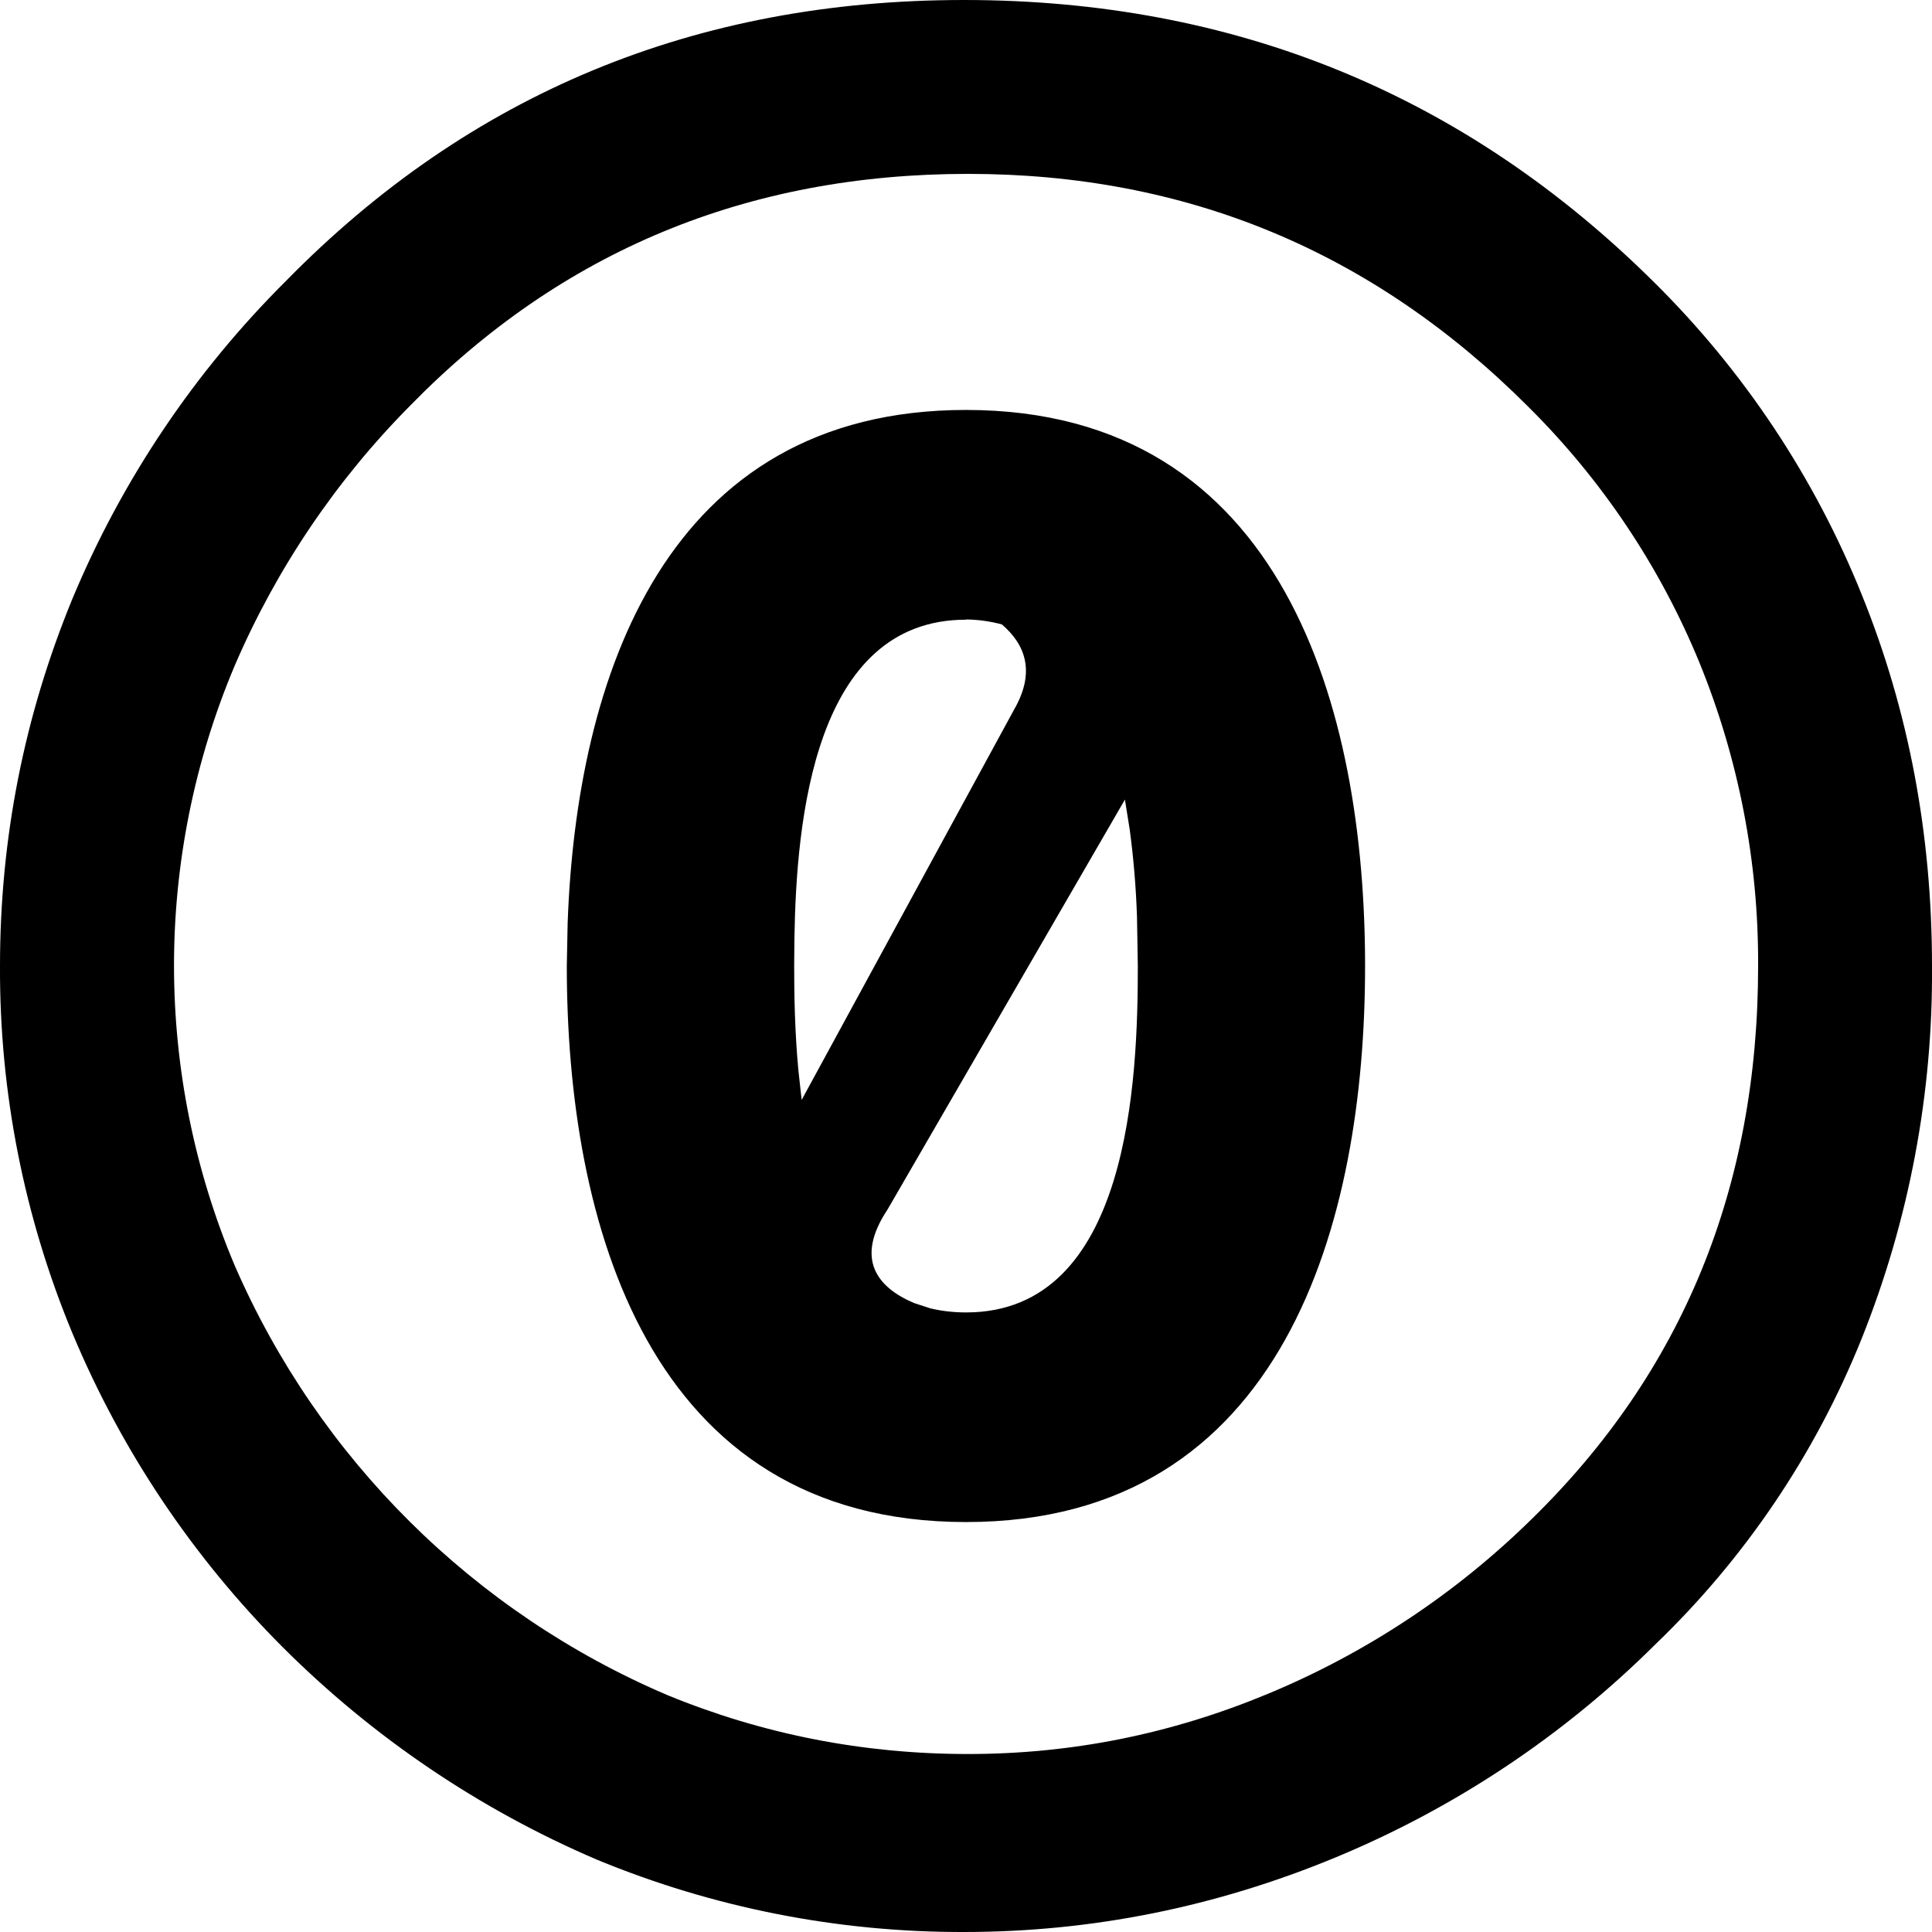
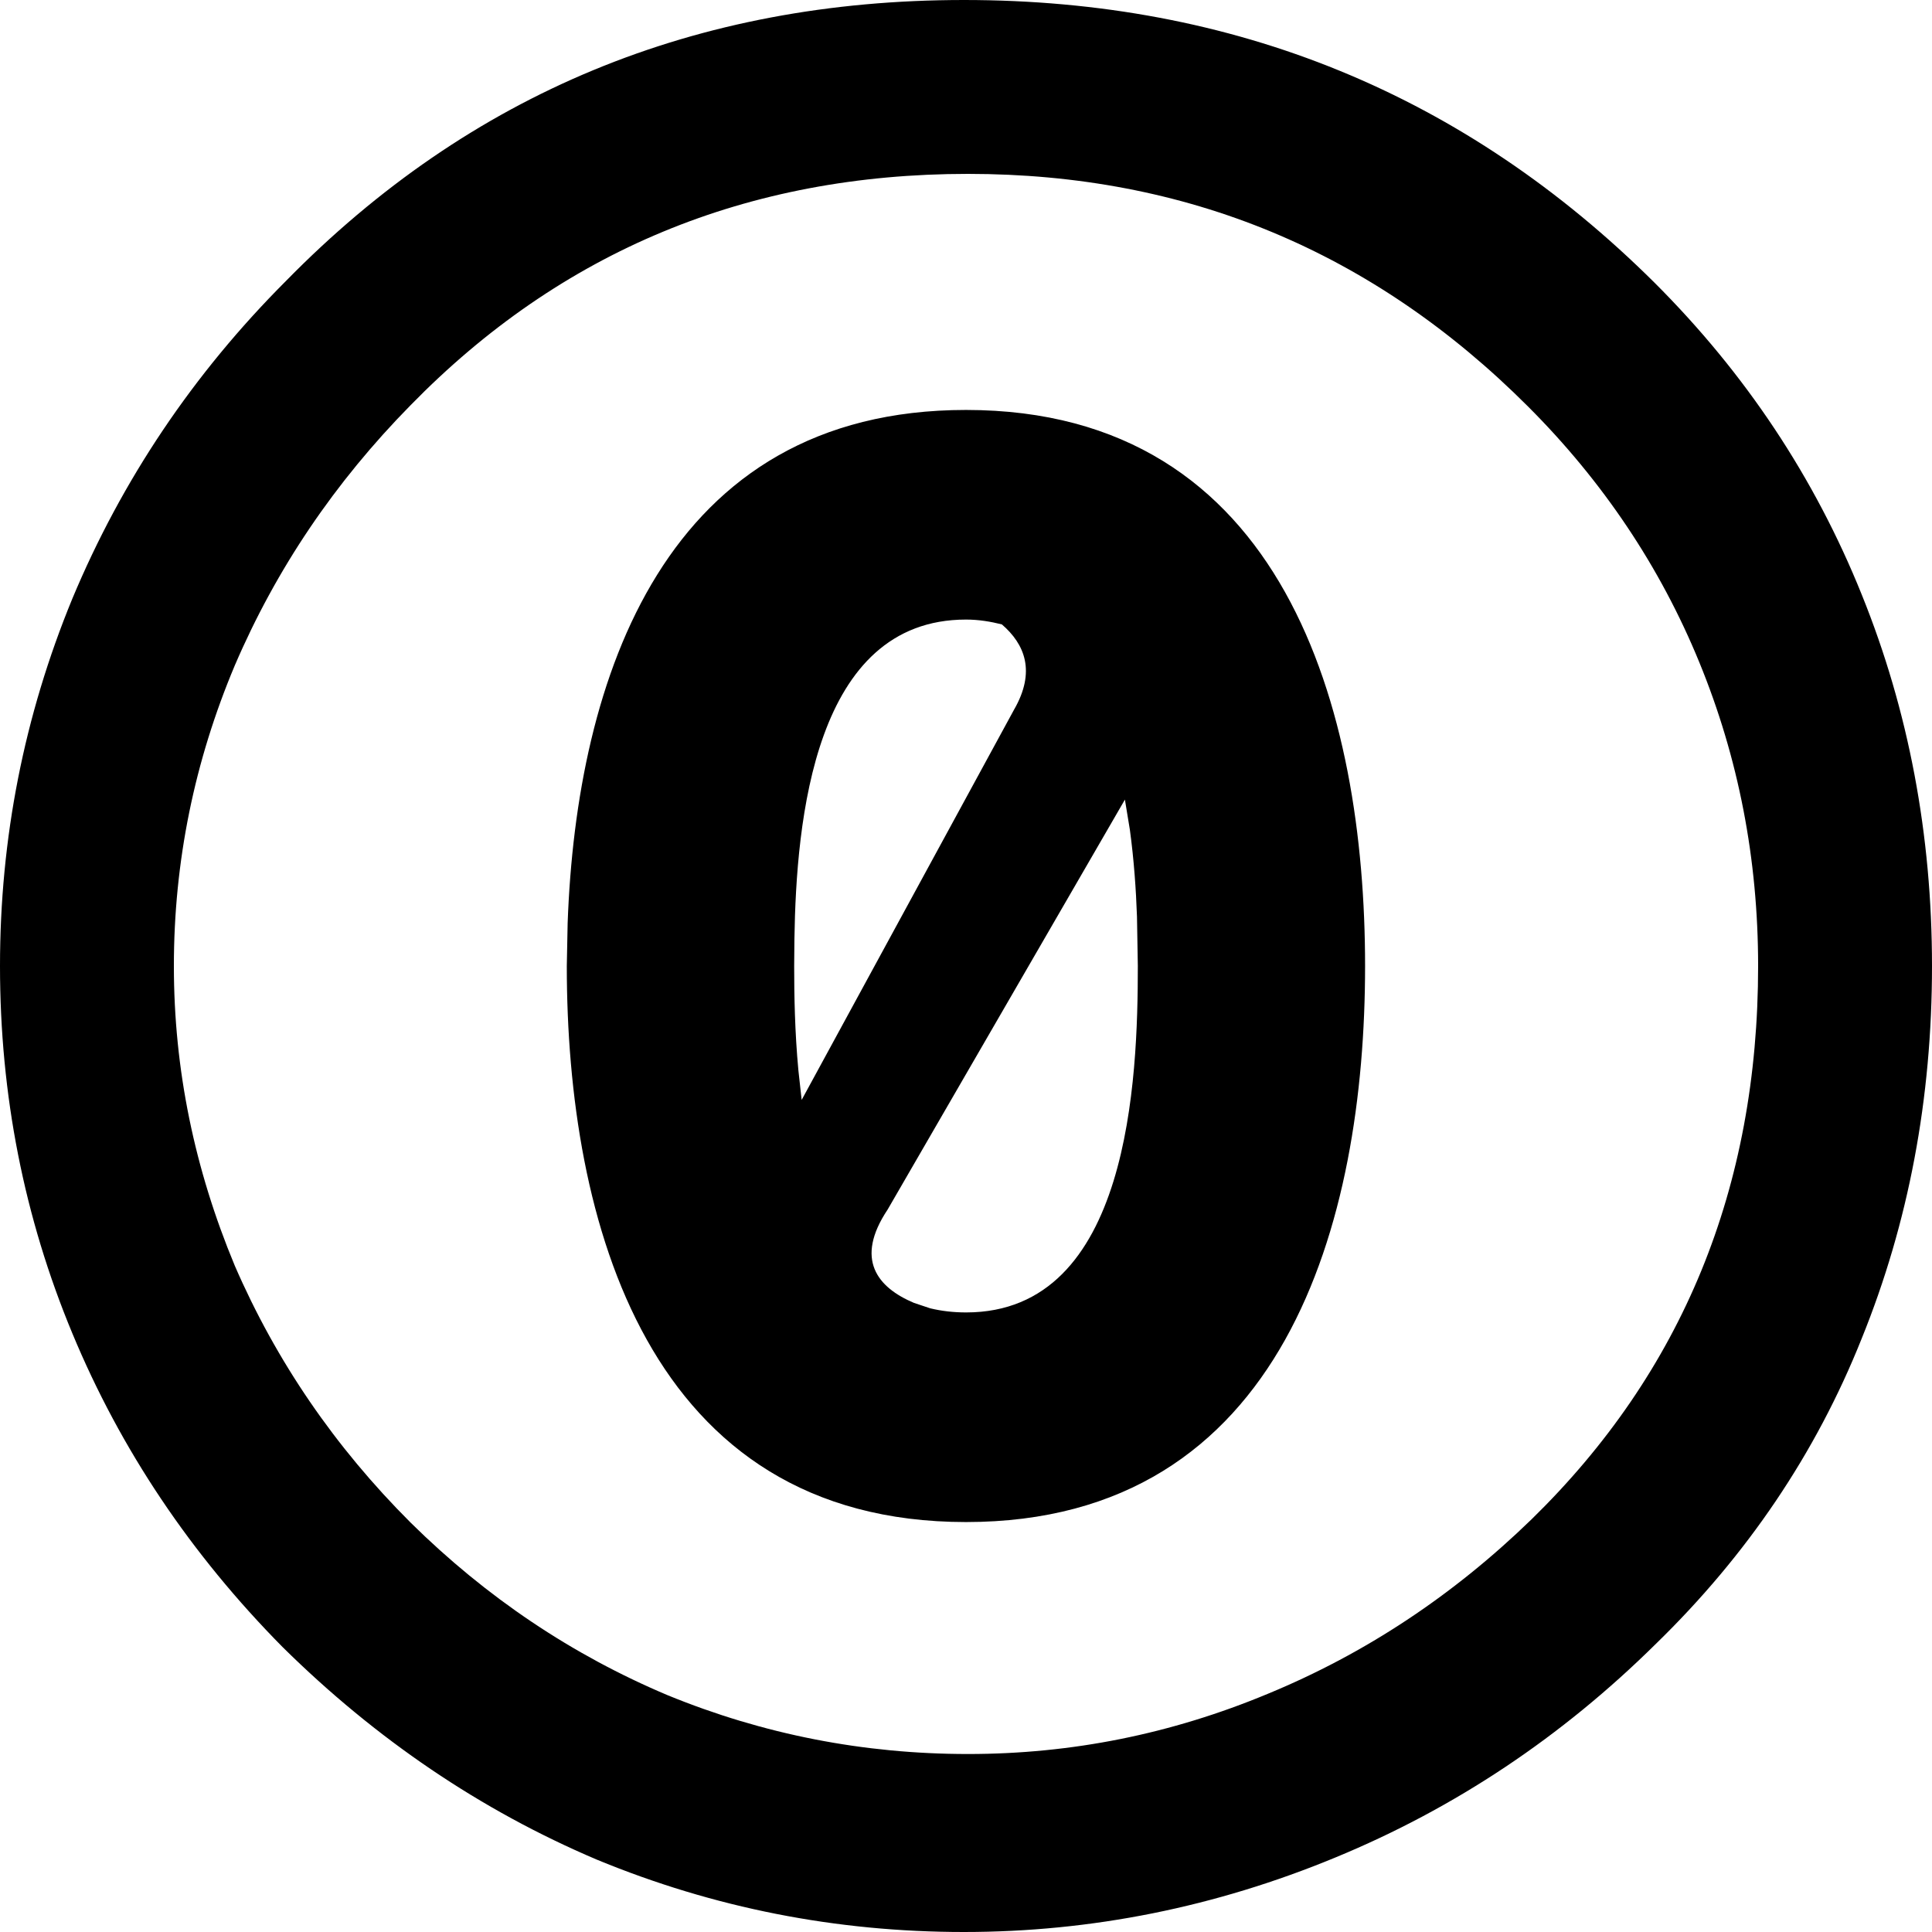
<svg xmlns="http://www.w3.org/2000/svg" width="16" height="16" viewBox="0 0 16 16" aria-hidden="true" focusable="false">
  <g fill-rule="evenodd">
-     <rect fill="none" stroke="none" x="0" y="0" width="16" height="16" />
-     <path fill="currentColor" stroke="none" d="M7.983 0c2.238 0 4.148.78 5.72 2.342a7.662 7.662 0 011.715 2.582c.39.962.582 1.99.582 3.076a8.13 8.13 0 01-.583 3.087 7.262 7.262 0 01-1.703 2.526 8.213 8.213 0 01-2.655 1.77c-.99.41-2.018.617-3.076.617a7.902 7.902 0 01-3.042-.6 8.301 8.301 0 01-2.6-1.759A8.087 8.087 0 01.6 11.042 7.84 7.84 0 010 8c0-1.057.2-2.07.6-3.042a8.12 8.12 0 011.77-2.633C3.893.772 5.764 0 7.983 0zm.034 1.44c-1.829 0-3.369.64-4.616 1.915a6.962 6.962 0 00-1.457 2.157 6.388 6.388 0 000 4.969 6.83 6.83 0 003.585 3.558c.79.324 1.62.487 2.488.487.857 0 1.681-.165 2.482-.498a6.88 6.88 0 002.184-1.446C13.931 11.364 14.56 9.838 14.56 8a6.57 6.57 0 00-.487-2.515 6.418 6.418 0 00-1.418-2.118C11.37 2.081 9.826 1.44 8.017 1.44zM8 3.395c2.641 0 3.305 2.492 3.305 4.605 0 2.113-.664 4.605-3.305 4.605S4.694 10.113 4.694 8l.007-.355c.073-2.027.804-4.25 3.299-4.25zm1.316 3.227L7.35 10.017c-.274.412-.083.645.219.774l.135.044c.091.022.19.034.297.034 1.357 0 1.422-1.938 1.422-2.869l-.007-.409a7.282 7.282 0 00-.06-.72l-.04-.25zM8 5.132c-1.258 0-1.406 1.66-1.421 2.646L6.577 8c0 .24.005.544.035.865l.027.244 1.759-3.232c.182-.316.09-.542-.101-.706A1.222 1.222 0 008 5.13z" />
+     <rect fill="none" x="0" y="0" width="16" height="16" />
+     <path d="M7.983 0C10.221 0 12.131 0.78 13.703 2.342C14.456 3.094 15.027 3.953 15.418 4.924C15.807 5.886 16 6.914 16 8C16 9.096 15.807 10.125 15.417 11.087C15.037 12.039 14.467 12.88 13.714 13.613C12.933 14.385 12.05 14.974 11.059 15.383C10.068 15.793 9.04 16 7.983 16C6.926 16 5.912 15.801 4.941 15.4C3.979 14.991 3.113 14.403 2.341 13.641C1.579 12.87 0.999 12.005 0.599 11.042C0.199 10.08 0 9.067 0 8C0 6.943 0.199 5.93 0.599 4.958C1.009 3.977 1.598 3.097 2.37 2.325C3.893 0.772 5.764 0 7.983 0ZM8.017 1.44C6.188 1.44 4.648 2.079 3.401 3.355C2.772 3.994 2.287 4.712 1.944 5.512C1.611 6.303 1.44 7.133 1.44 8C1.44 8.857 1.611 9.681 1.944 10.481C2.287 11.272 2.772 11.982 3.401 12.61C4.029 13.23 4.739 13.706 5.529 14.039C6.32 14.363 7.15 14.526 8.017 14.526C8.874 14.526 9.698 14.361 10.498 14.028C11.308 13.694 12.036 13.211 12.684 12.582C13.931 11.364 14.56 9.838 14.56 8C14.56 7.114 14.397 6.275 14.073 5.485C13.749 4.694 13.274 3.986 12.655 3.367C11.37 2.081 9.826 1.44 8.017 1.44ZM11.305 8C11.305 5.887 10.641 3.395 8 3.395C5.505 3.395 4.774 5.618 4.701 7.645L4.694 8C4.694 10.113 5.359 12.605 8 12.605C10.641 12.605 11.305 10.113 11.305 8ZM9.316 6.622L7.351 10.017C7.076 10.429 7.266 10.662 7.569 10.79L7.704 10.835C7.795 10.857 7.894 10.869 8.001 10.869C9.358 10.869 9.423 8.931 9.423 8L9.416 7.591C9.408 7.367 9.391 7.12 9.357 6.871L9.316 6.622ZM6.579 7.778C6.594 6.793 6.742 5.131 8 5.131C8.107 5.131 8.205 5.148 8.297 5.171C8.487 5.335 8.58 5.561 8.398 5.877L6.639 9.109L6.612 8.865C6.582 8.544 6.577 8.239 6.577 8L6.579 7.778Z" fill="currentColor" />
  </g>
</svg>
